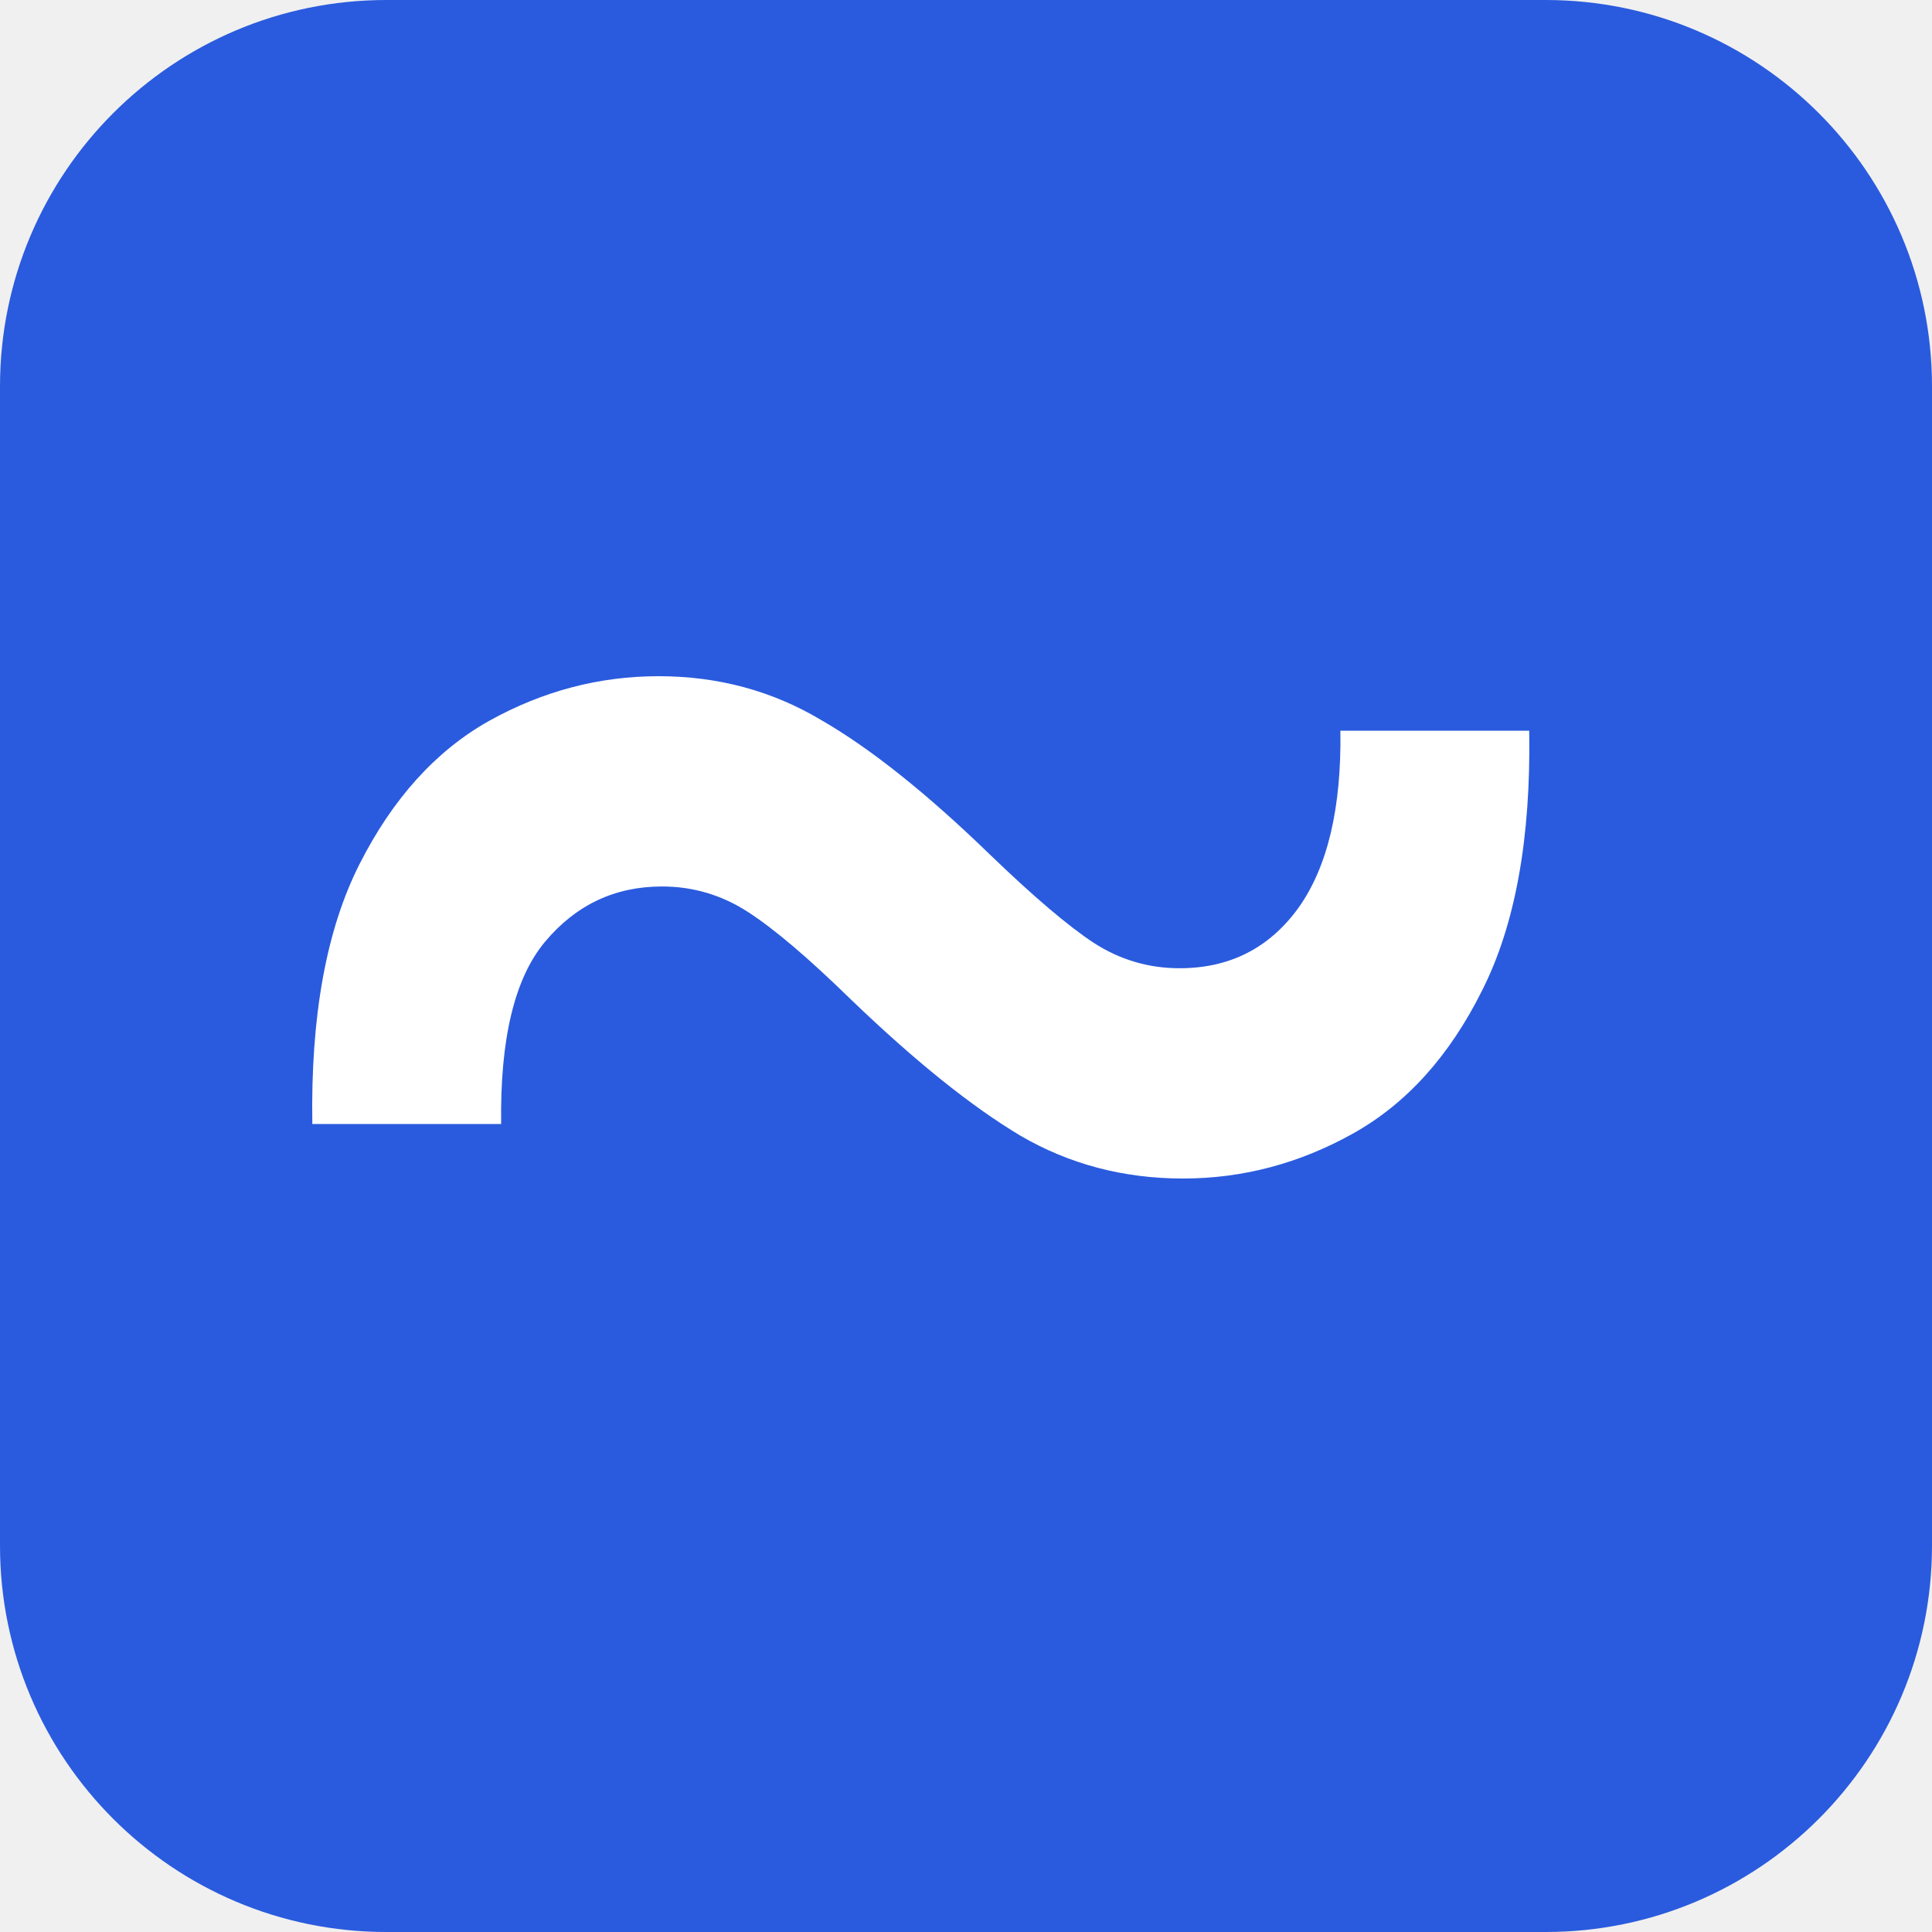
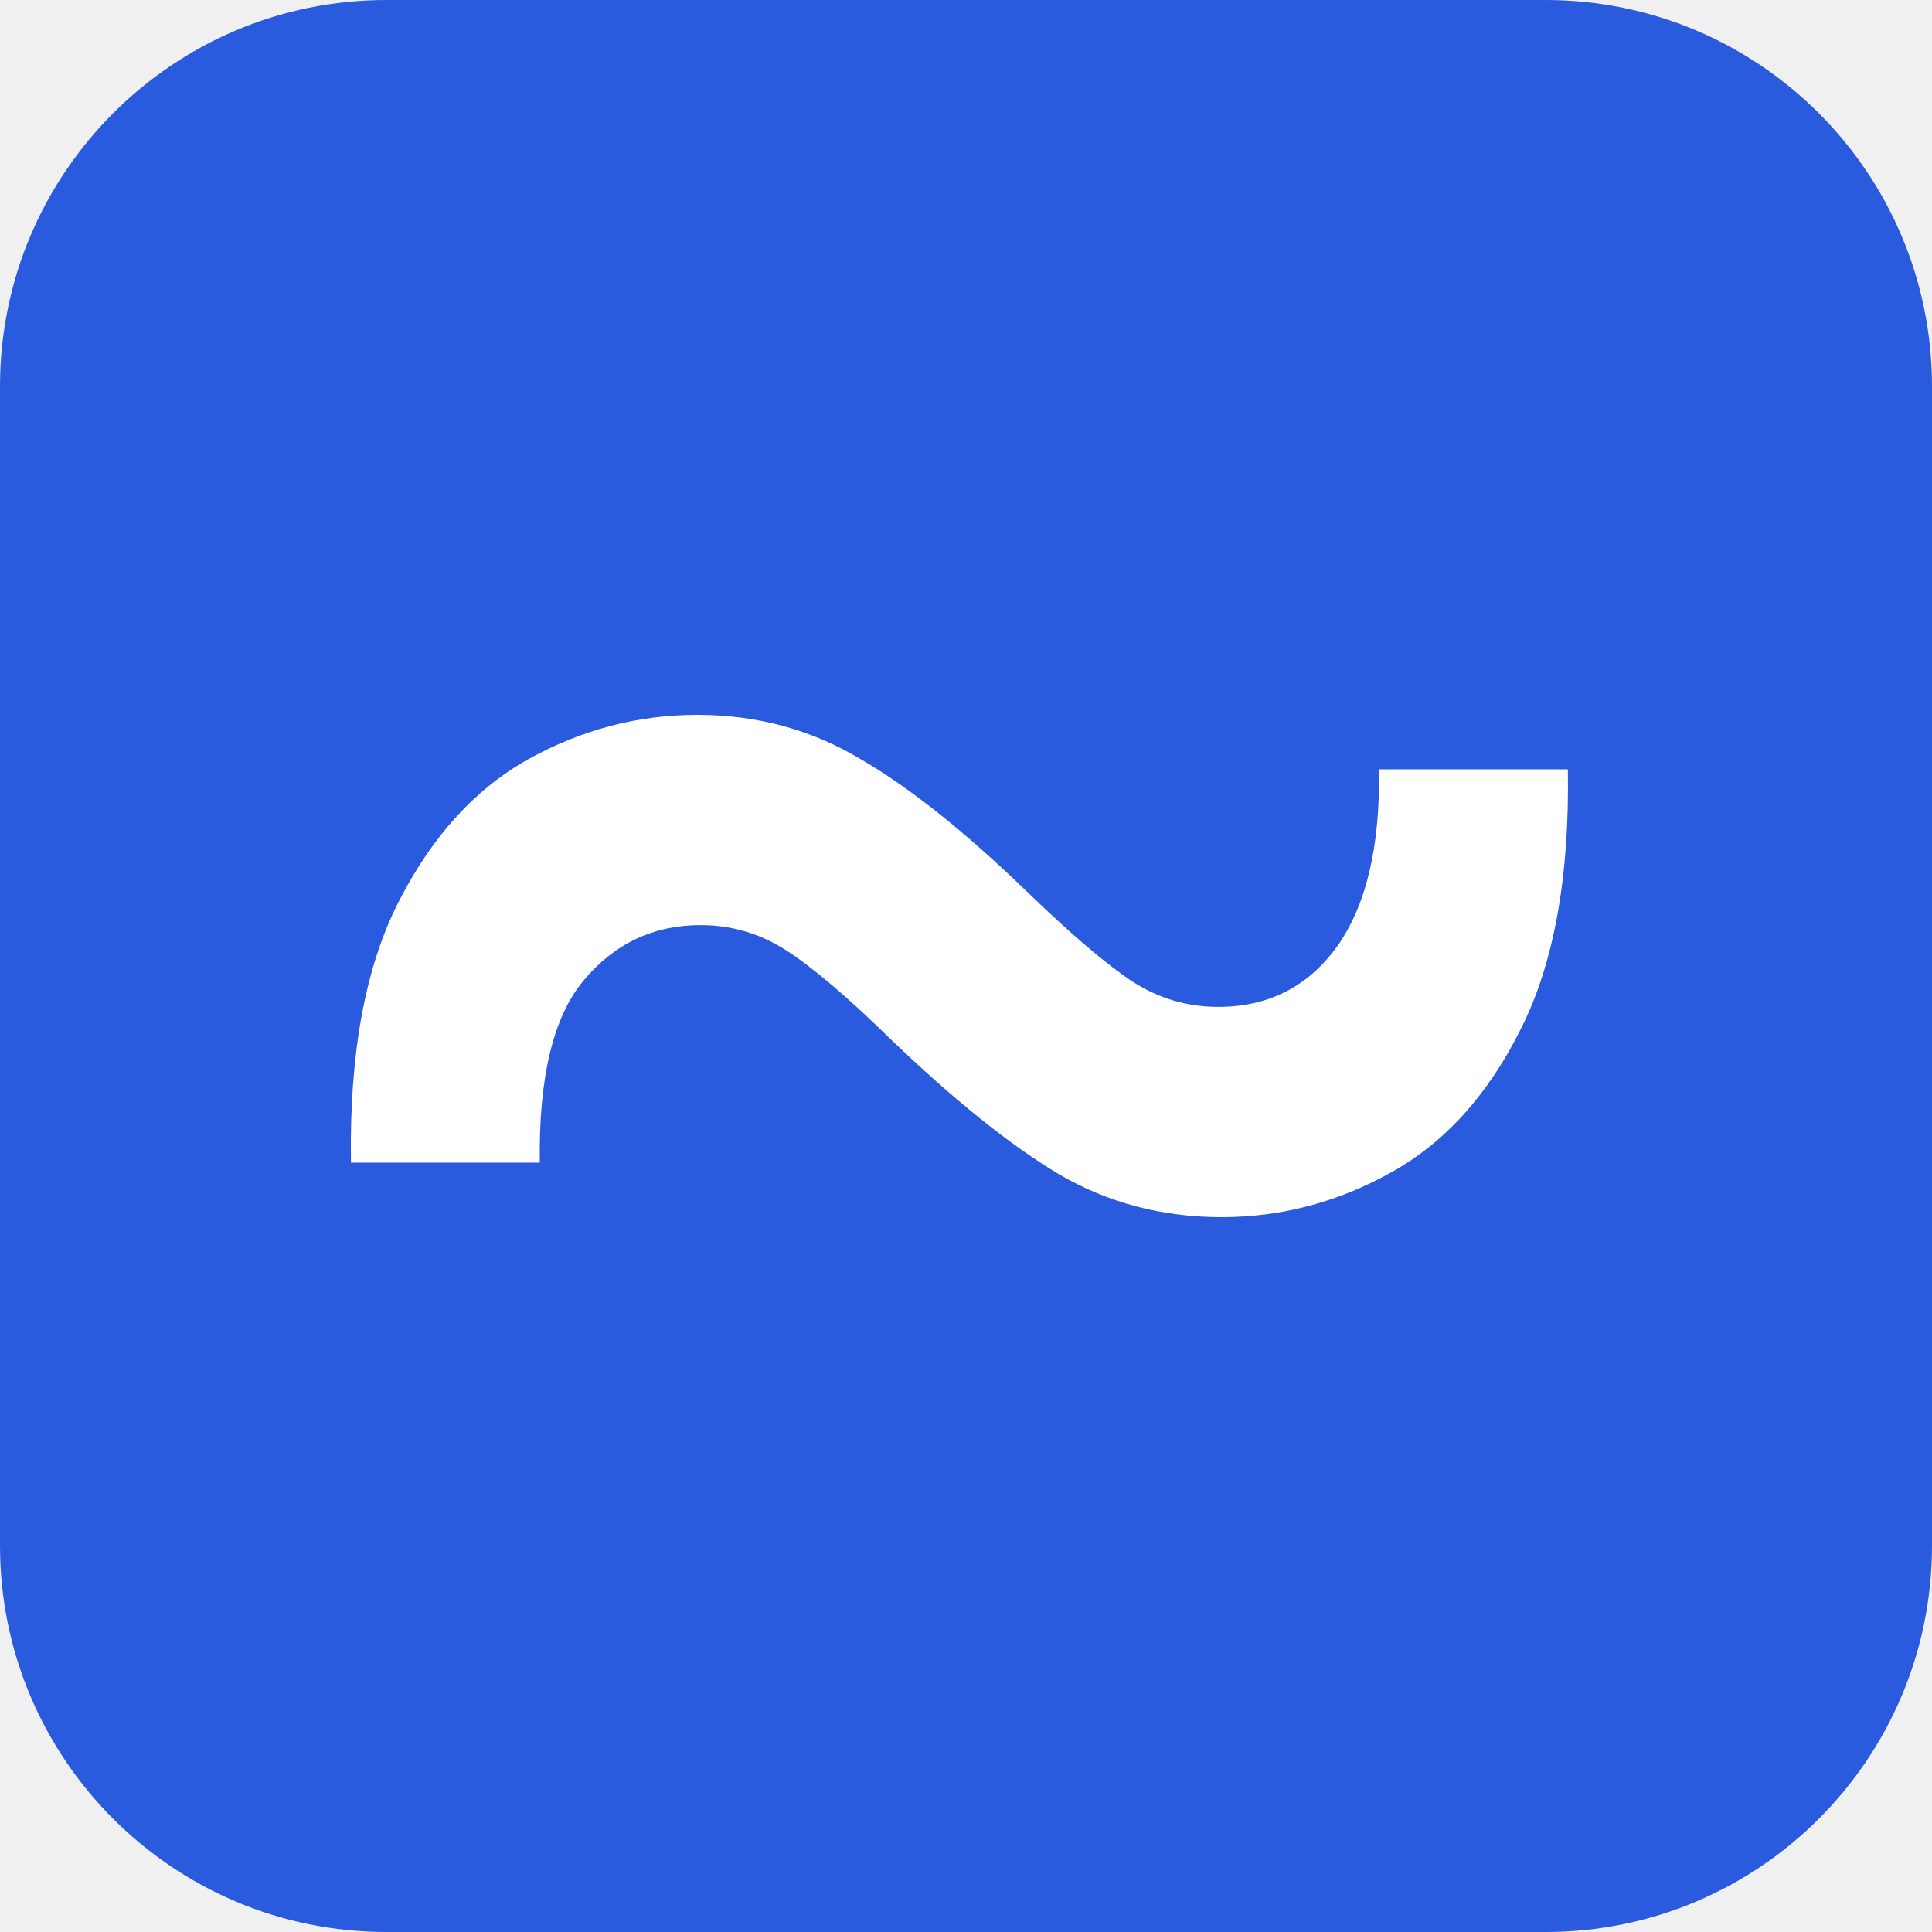
<svg xmlns="http://www.w3.org/2000/svg" width="100" height="100" viewBox="0 0 100 100" fill="none">
  <rect width="100" height="100" rx="20" fill="#2A5BDE" />
-   <path d="M16.166 58.178C16.075 52.602 16.89 48.118 18.609 44.725C20.329 41.332 22.561 38.863 25.306 37.318C28.081 35.773 31.007 35 34.084 35C37.161 35 39.967 35.756 42.501 37.267C45.065 38.745 47.991 41.08 51.279 44.271C53.511 46.421 55.291 47.933 56.618 48.806C57.976 49.68 59.454 50.116 61.053 50.116C63.647 50.116 65.698 49.075 67.206 46.992C68.715 44.876 69.439 41.819 69.378 37.822H79.152C79.243 43.398 78.428 47.882 76.709 51.275C75.019 54.668 72.787 57.137 70.012 58.682C67.237 60.227 64.311 61 61.234 61C58.157 61 55.351 60.261 52.817 58.783C50.283 57.271 47.357 54.92 44.039 51.729C41.837 49.579 40.057 48.067 38.7 47.194C37.342 46.32 35.864 45.884 34.265 45.884C31.822 45.884 29.801 46.841 28.202 48.756C26.633 50.637 25.879 53.778 25.939 58.178H16.166Z" fill="white" />
+   <path d="M18.166 60.178C18.075 54.602 18.89 50.118 20.609 46.725C22.329 43.332 24.561 40.863 27.306 39.318C30.081 37.773 33.007 37 36.084 37C39.161 37 41.967 37.756 44.501 39.267C47.065 40.745 49.991 43.08 53.279 46.271C55.511 48.421 57.291 49.933 58.618 50.806C59.976 51.68 61.454 52.116 63.053 52.116C65.647 52.116 67.698 51.075 69.206 48.992C70.715 46.876 71.439 43.819 71.378 39.822H81.152C81.243 45.398 80.428 49.882 78.709 53.275C77.019 56.668 74.787 59.137 72.012 60.682C69.237 62.227 66.311 63 63.234 63C60.157 63 57.351 62.261 54.817 60.783C52.283 59.271 49.357 56.92 46.039 53.729C43.837 51.579 42.057 50.067 40.7 49.194C39.342 48.32 37.864 47.884 36.265 47.884C33.822 47.884 31.801 48.841 30.202 50.756C28.633 52.637 27.879 55.778 27.939 60.178H18.166Z" fill="white" />
</svg>
